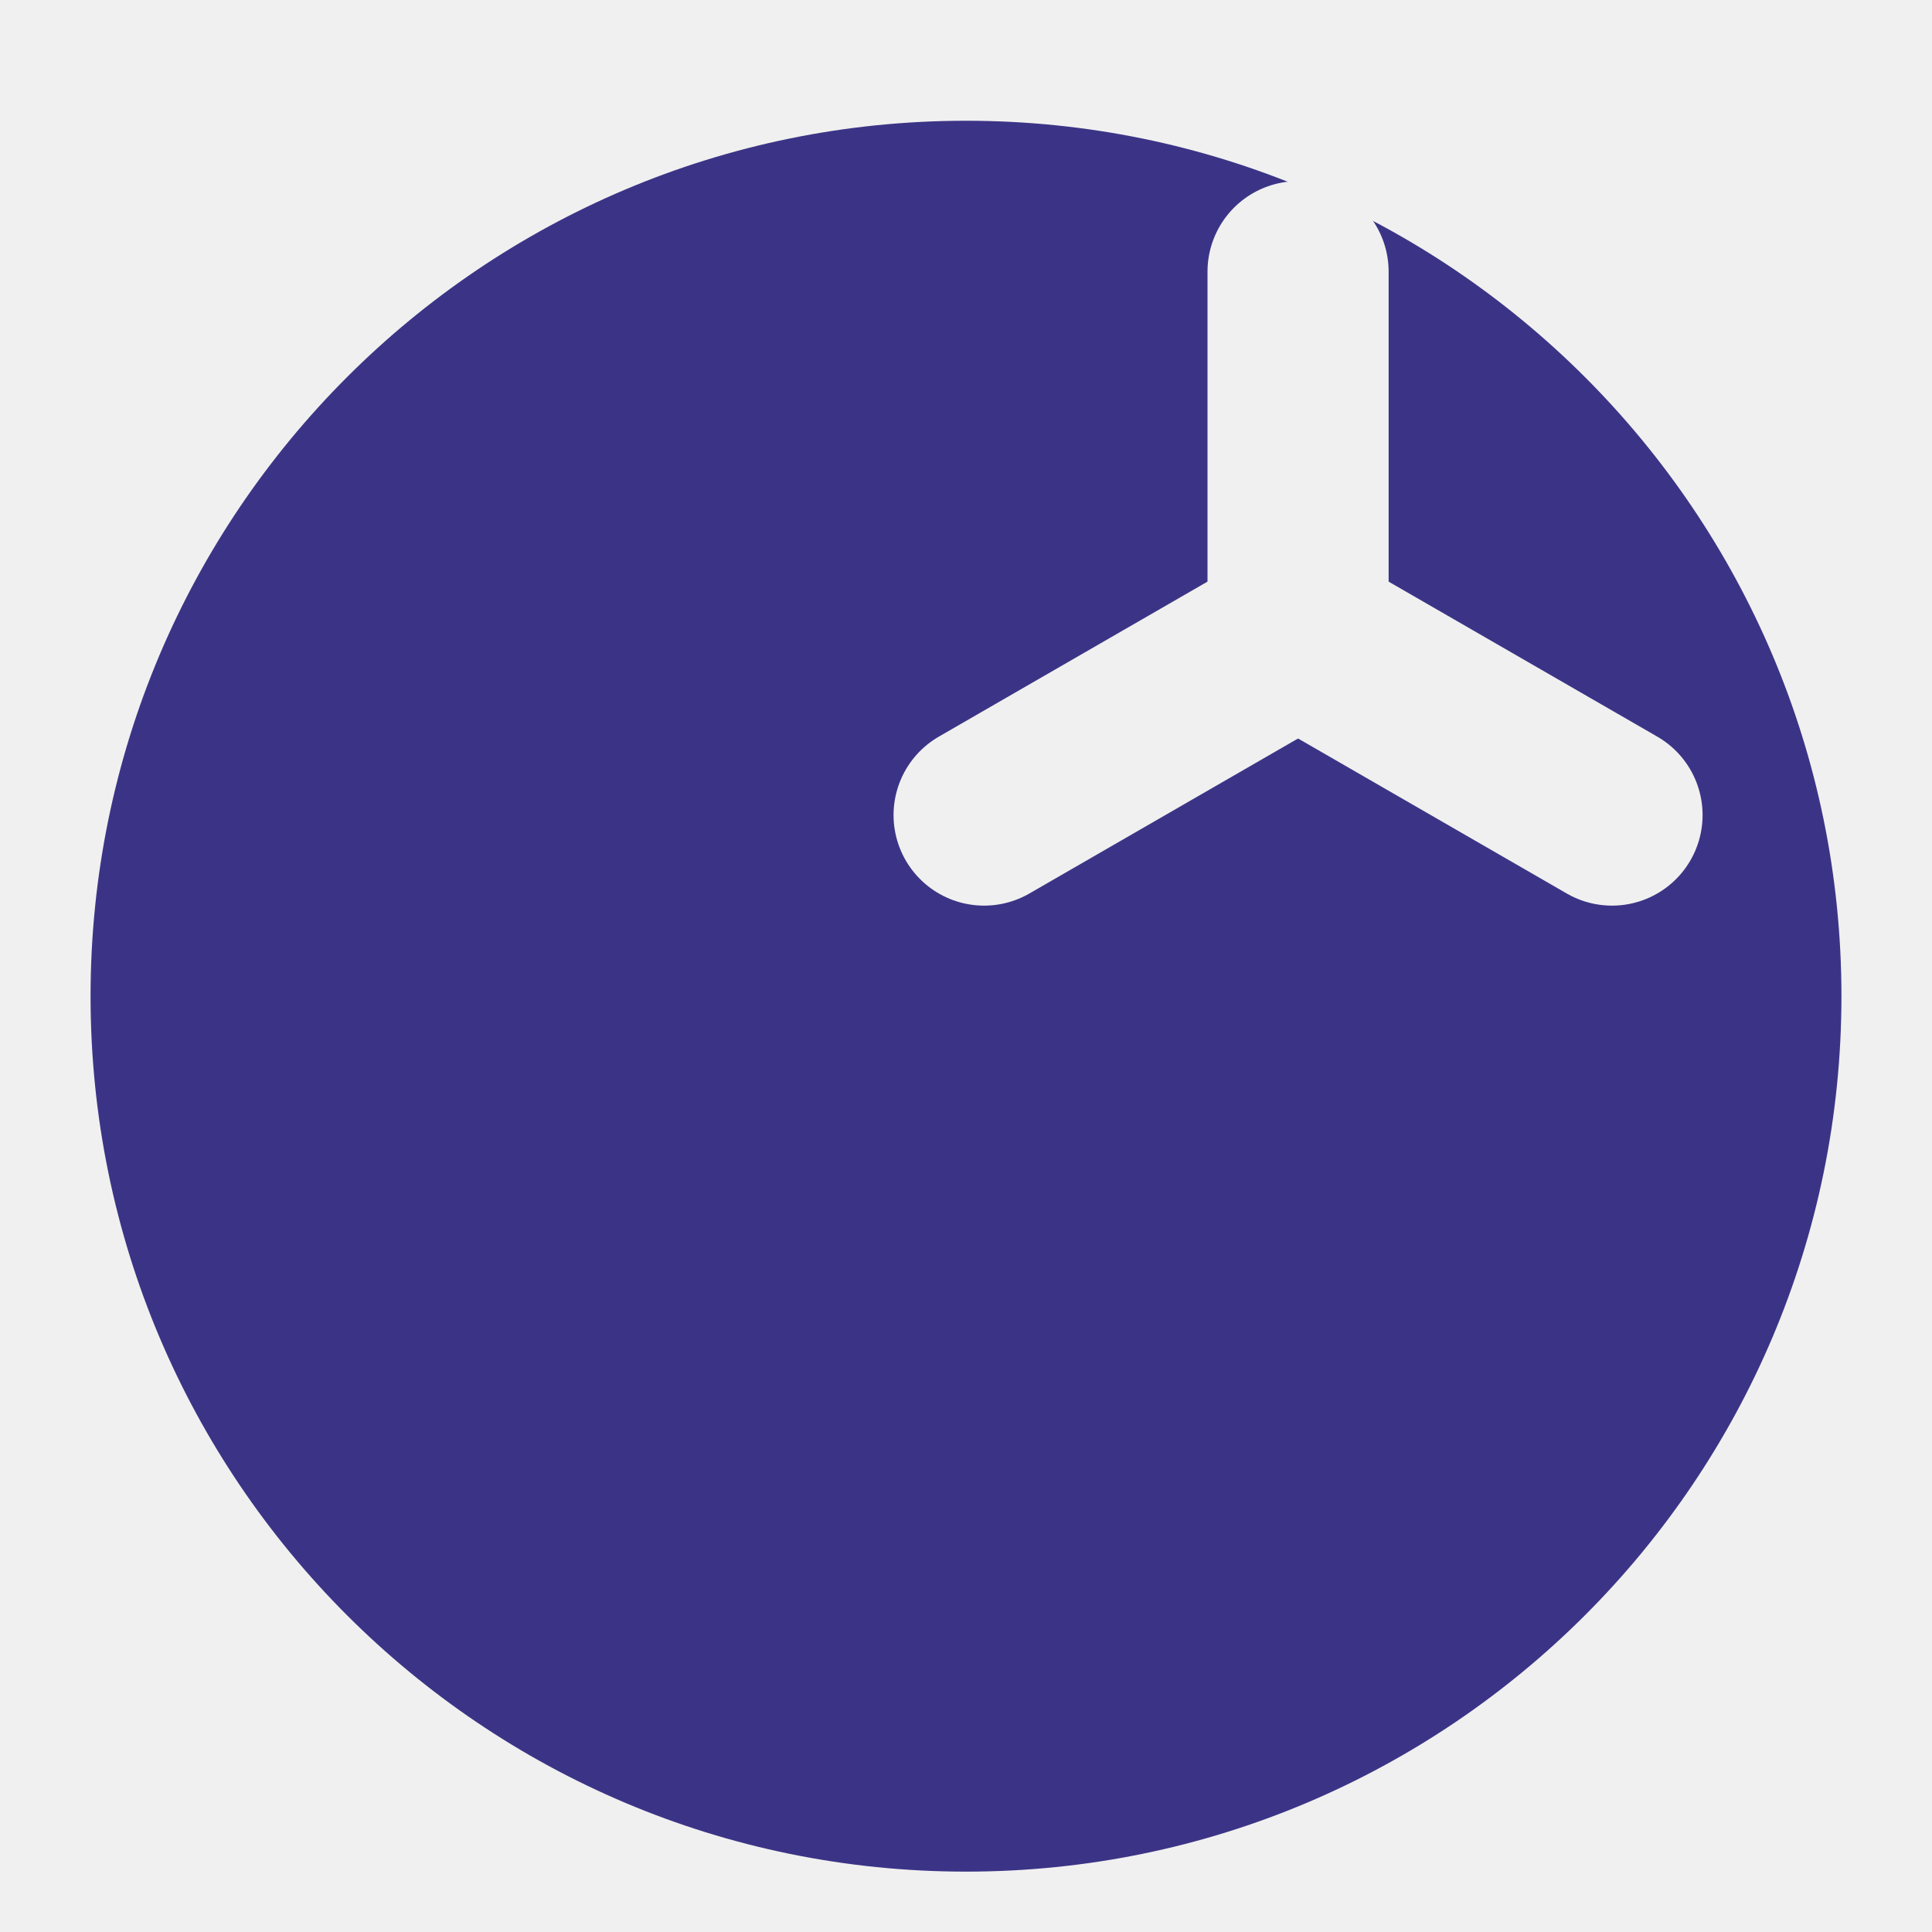
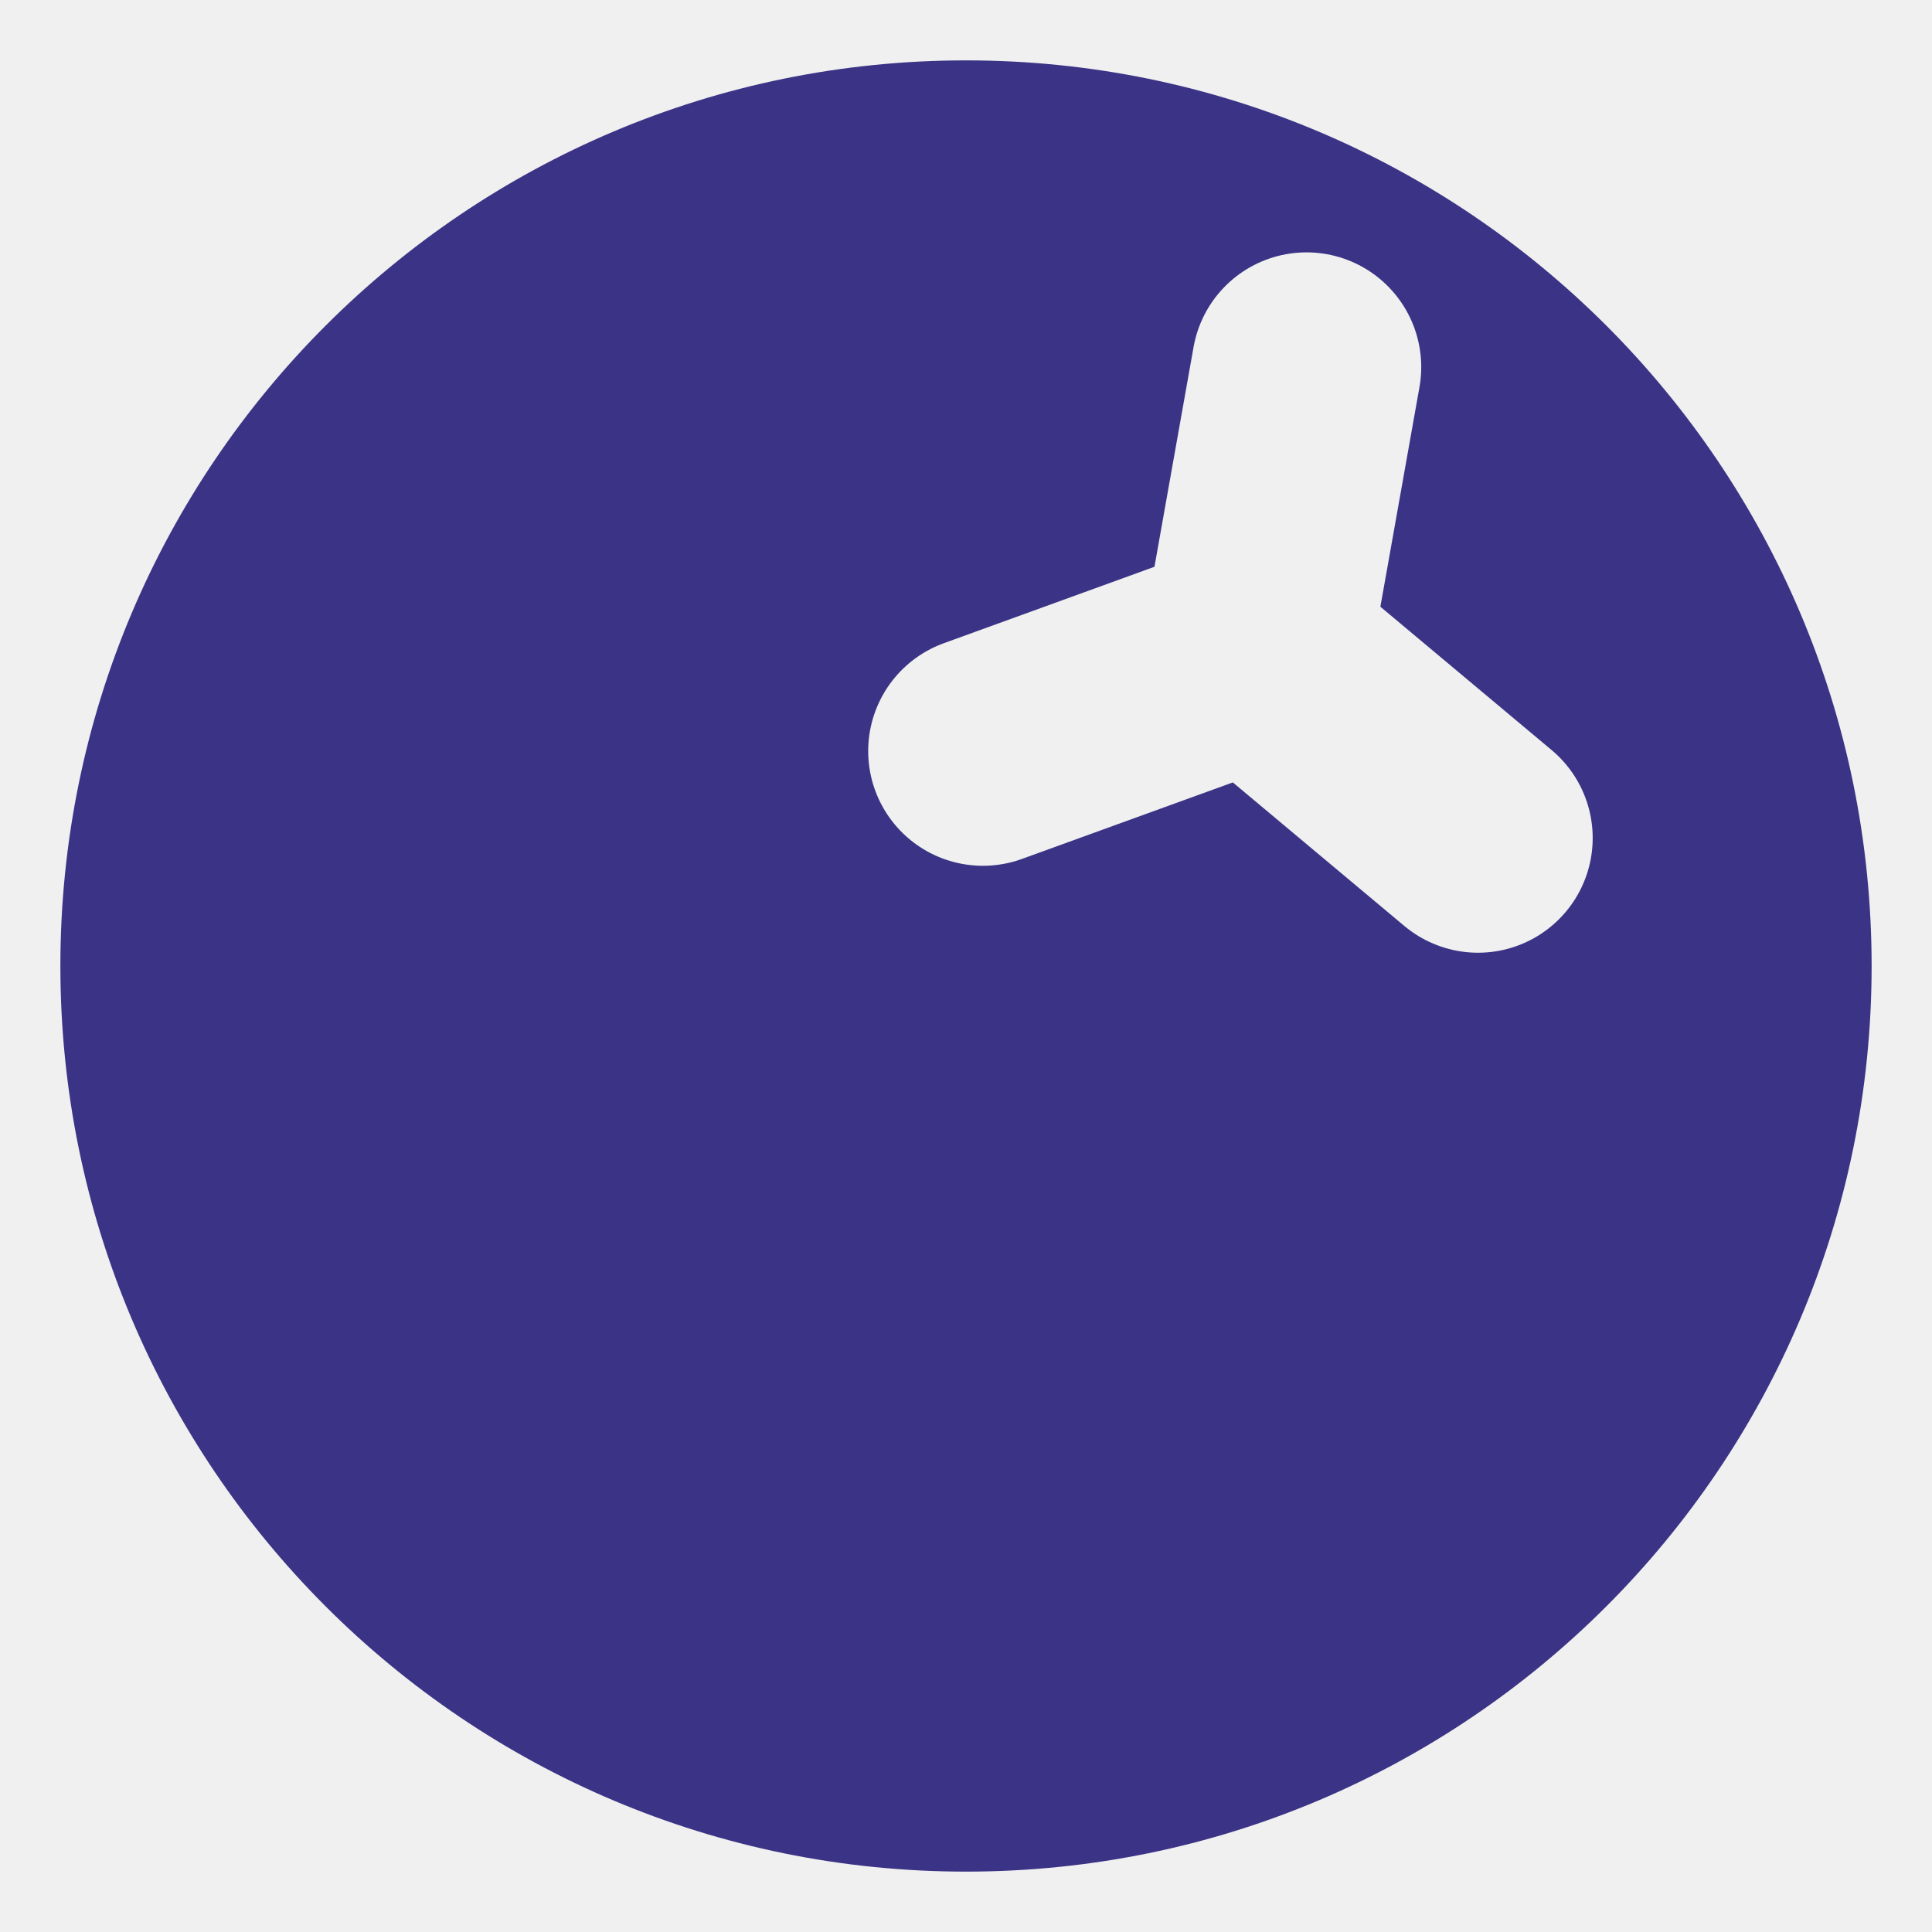
- <svg xmlns="http://www.w3.org/2000/svg" viewBox="0 0 32 32">
+ <svg xmlns="http://www.w3.org/2000/svg" width="16" height="16" viewBox="0 0 16 16">
  <style>circle{fill:#3B3486}@media (prefers-color-scheme:dark){circle{fill:#7870C4}}</style>
  <defs>
    <mask id="calyx">
-       <rect width="32" height="32" fill="#fff" />
-       <g stroke="#000" stroke-width="3" stroke-linecap="round">
-         <line x1="21.5" y1="10.5" x2="21.5" y2="4.5" />
-         <line x1="21.5" y1="10.5" x2="16.3" y2="13.5" />
-         <line x1="21.5" y1="10.5" x2="26.7" y2="13.5" />
-       </g>
+       <rect width="16" height="16" fill="#fff" />
+       <path d="M10.4 5.4 10.82 3.04M10.4 5.4 12.24 6.94M10.4 5.4 8.14 6.22" stroke="#000" stroke-width="1.9" stroke-linecap="round" fill="none" />
    </mask>
  </defs>
-   <circle cx="16" cy="16.5" r="14.5" mask="url(#calyx)" />
+   <circle cx="8" cy="8" r="7.5" mask="url(#calyx)" />
</svg>
